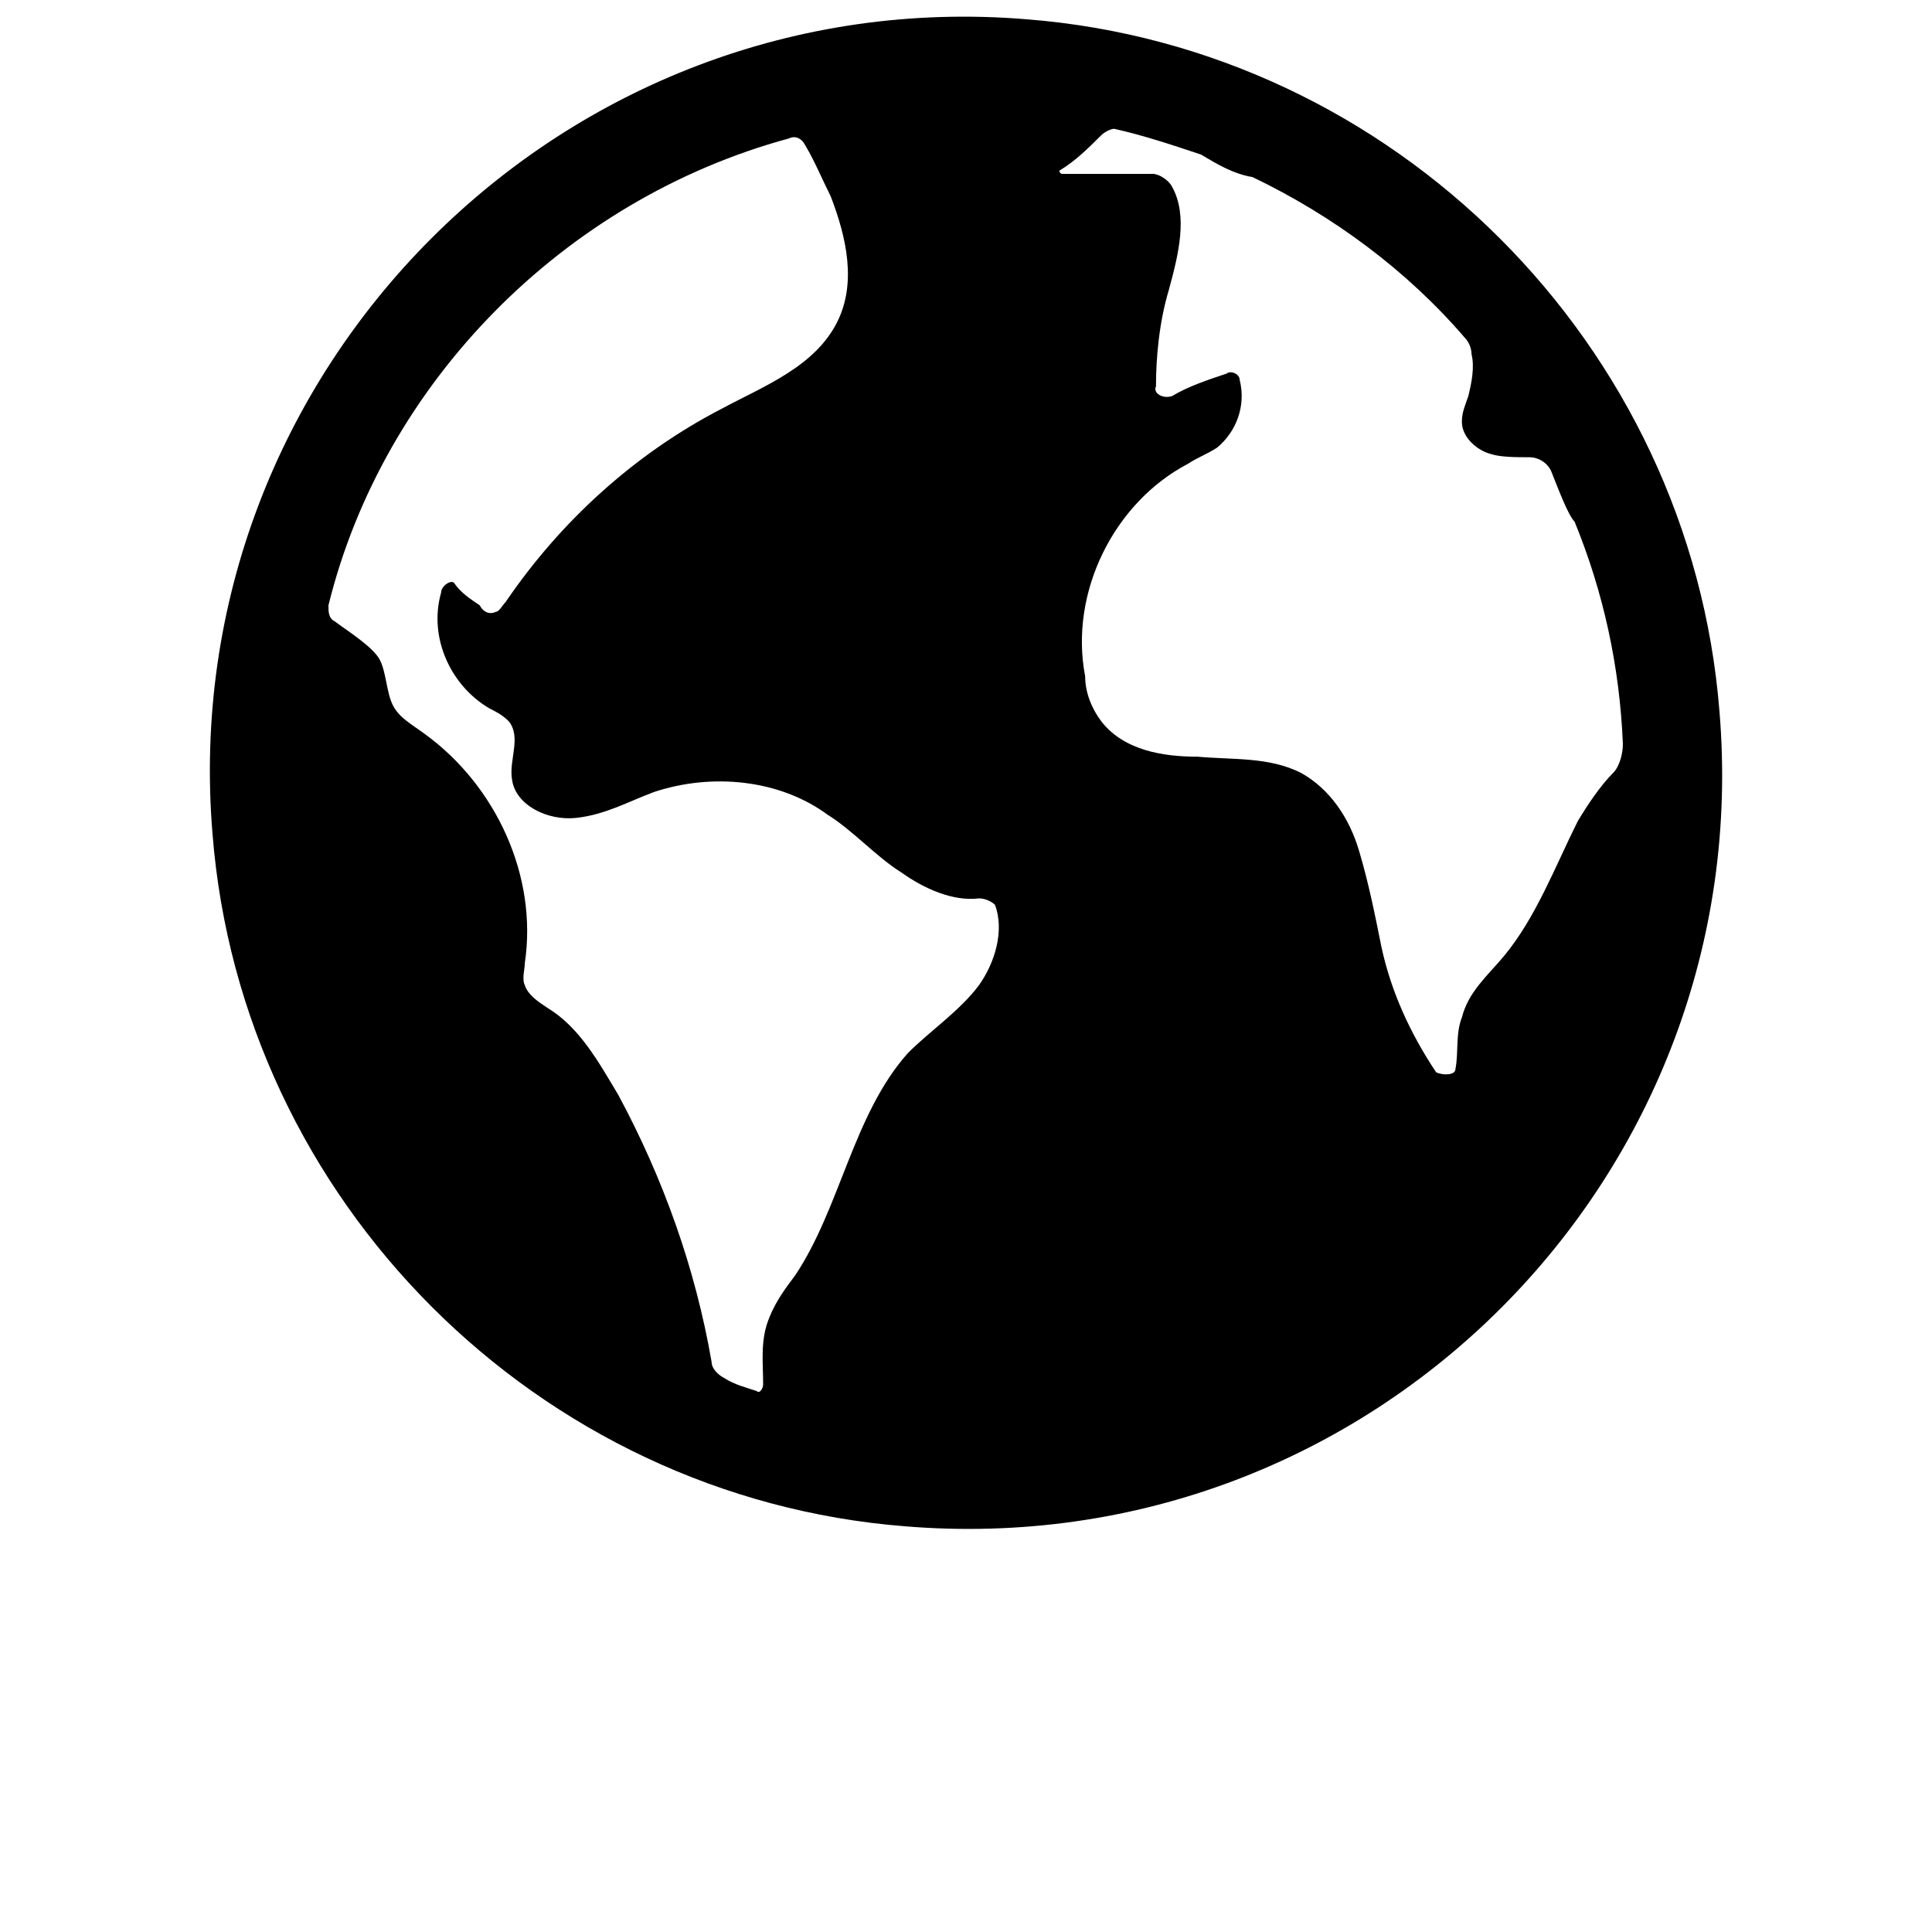
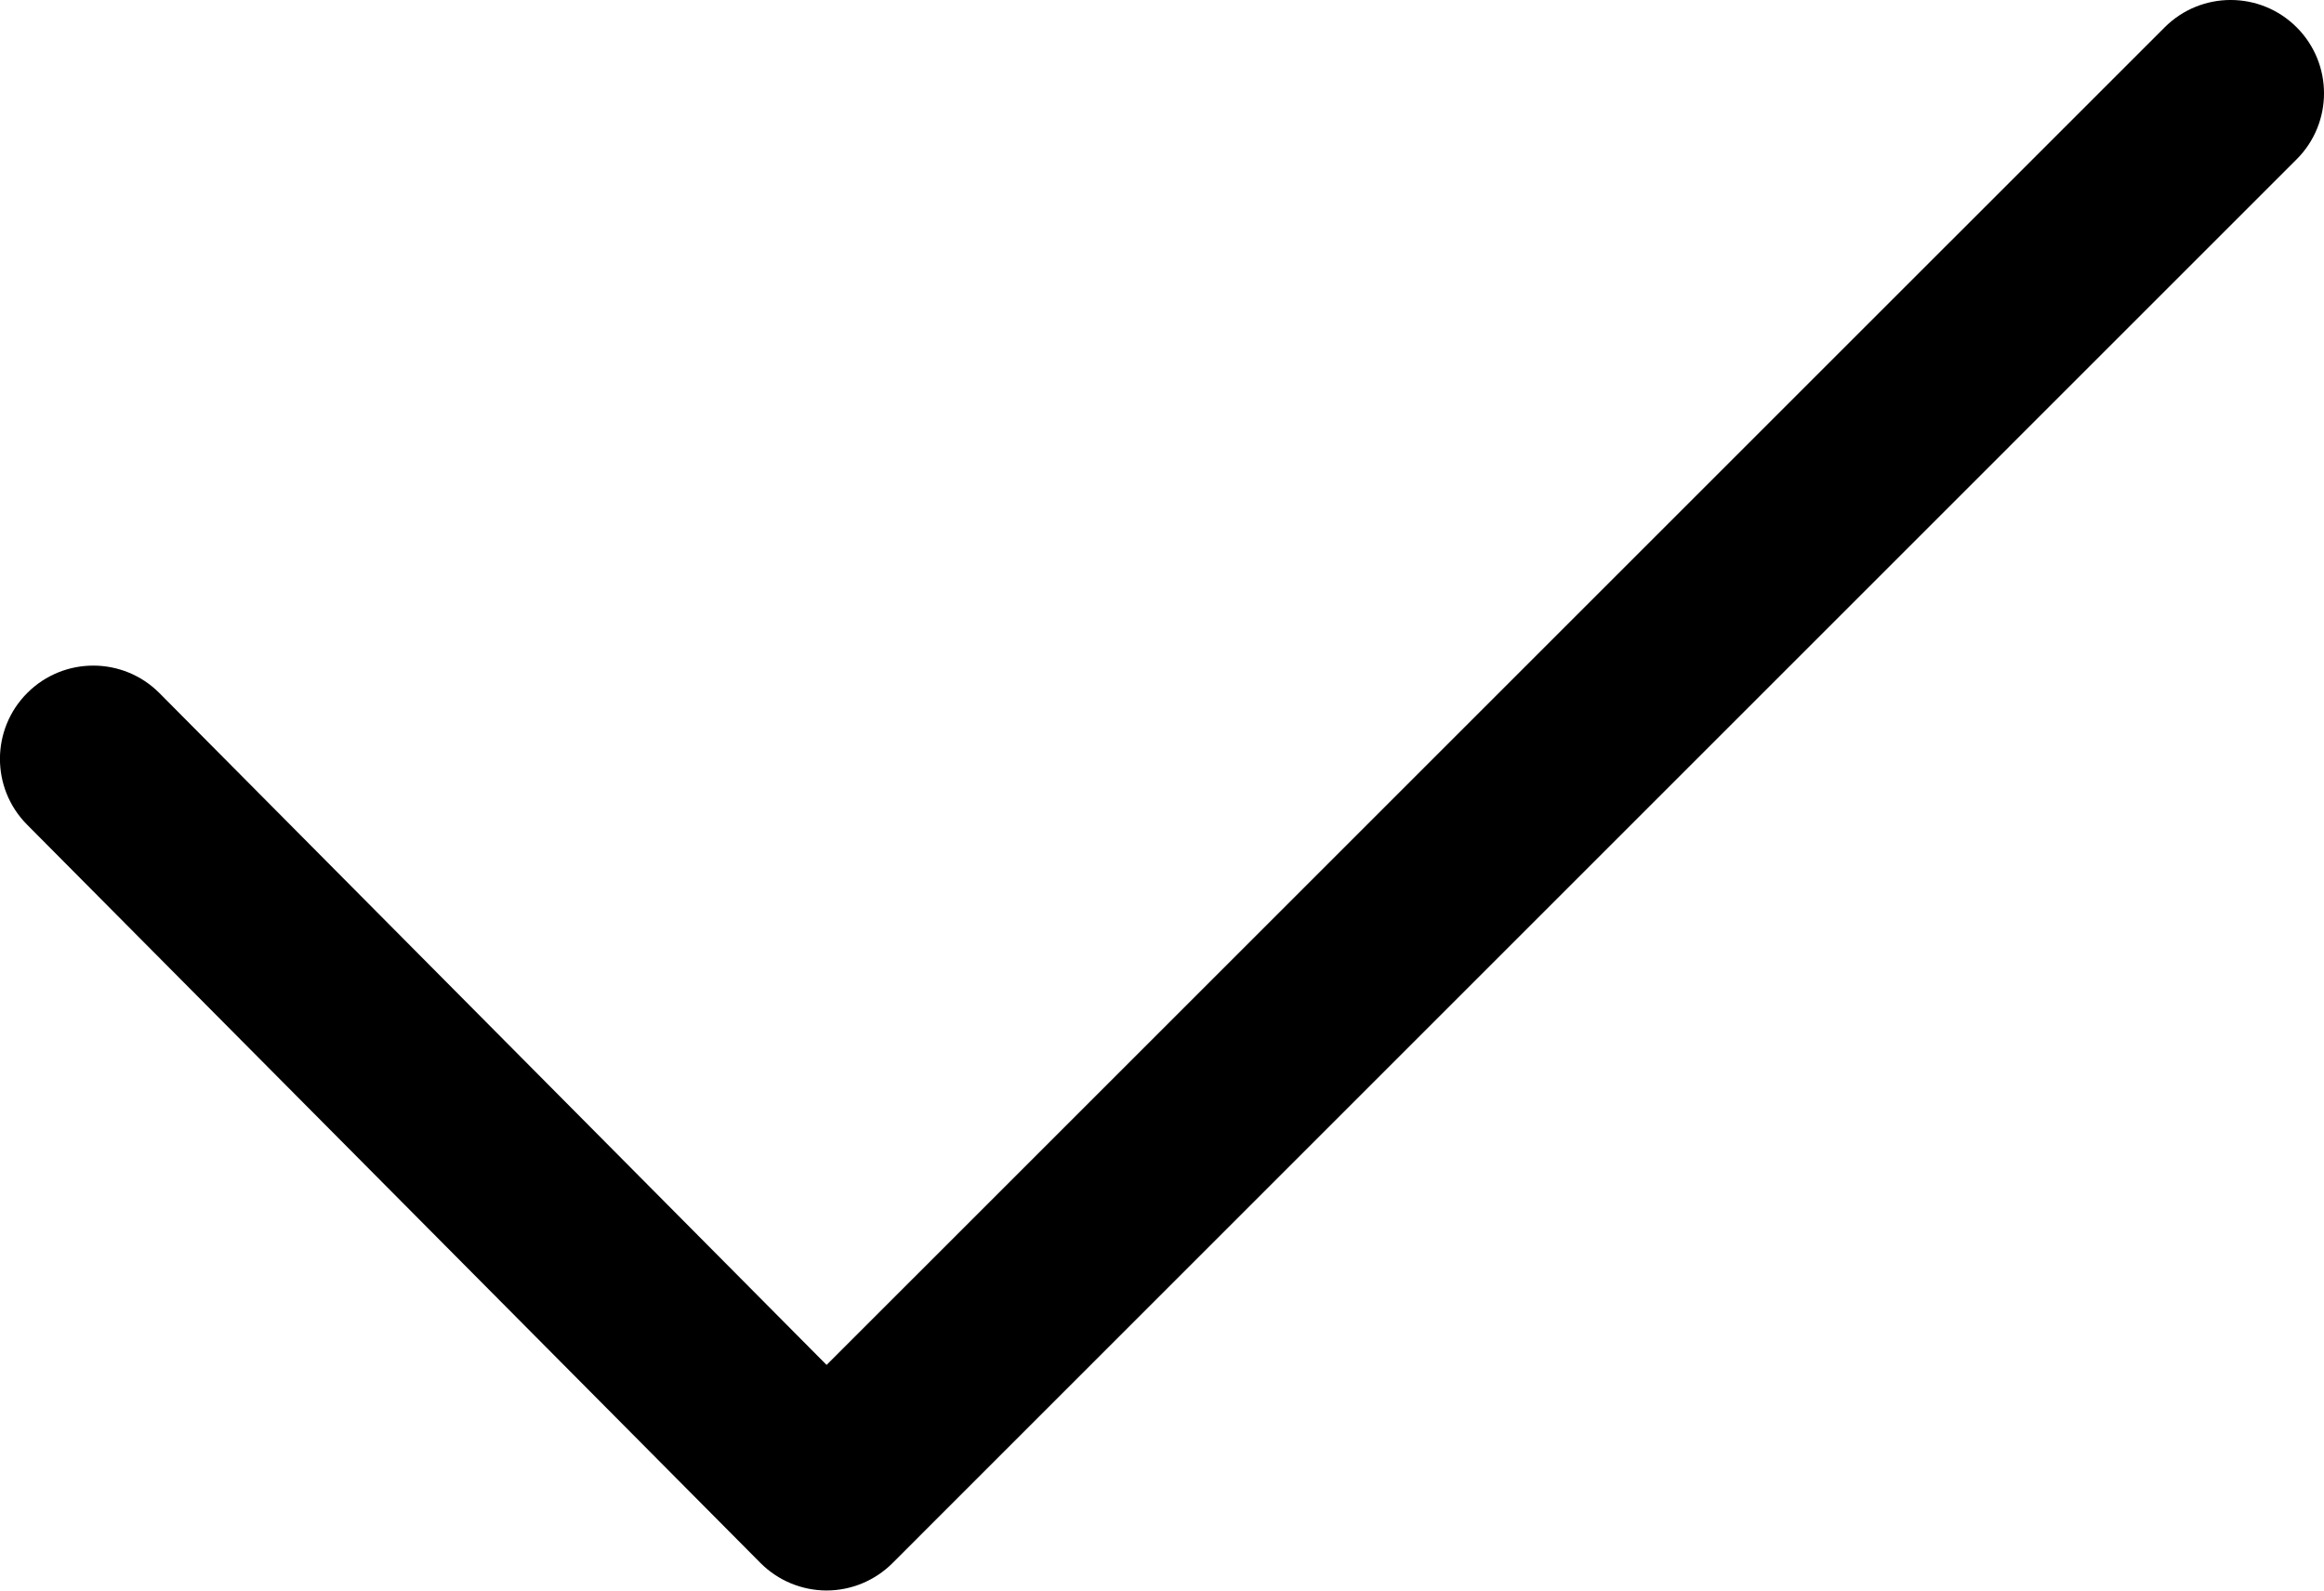
- <svg xmlns="http://www.w3.org/2000/svg" width="18" height="18" viewBox="0 0 48 60">
-   <path d="M25.9.6C11.5-.6-.6 11.5.6 25.9c.9 11.4 10.1 20.6 21.5 21.5 14.5 1.2 26.5-10.9 25.3-25.3C46.5 10.7 37.3 1.5 25.9.6zM28.6 4c.9.2 1.8.5 2.7.8.5.3 1 .6 1.6.7 2.5 1.2 4.8 2.9 6.6 5 .1.1.2.3.2.5.1.4 0 .9-.1 1.3-.1.3-.2.5-.2.8 0 .5.5.9.9 1 .3.1.8.1 1.2.1.3 0 .6.2.7.5.2.5.5 1.3.7 1.5.9 2.2 1.4 4.5 1.5 6.9 0 .3-.1.7-.3.9-.4.4-.8 1-1.1 1.5-.7 1.4-1.3 3-2.3 4.2-.5.6-1.1 1.1-1.3 1.9-.2.5-.1 1.1-.2 1.6 0 .2-.4.2-.6.1-.8-1.2-1.4-2.5-1.7-3.9-.2-1-.4-2-.7-3-.3-1-.9-1.9-1.8-2.4-1-.5-2.1-.4-3.2-.5-1.1 0-2.3-.2-3-1.1-.3-.4-.5-.9-.5-1.4-.5-2.6.9-5.4 3.2-6.6.3-.2.6-.3.9-.5.6-.5.9-1.3.7-2.1 0-.2-.3-.3-.4-.2-.6.2-1.2.4-1.7.7-.3.1-.6-.1-.5-.3 0-.9.1-2 .4-3 .3-1.1.6-2.3.1-3.2-.1-.2-.4-.4-.6-.4H27c-.1 0-.1-.1-.1-.1.5-.3.9-.7 1.3-1.1.1-.1.3-.2.4-.2zm-10.1.3c.2-.1.4 0 .5.2.3.5.5 1 .8 1.6.5 1.3.8 2.7.2 3.9-.7 1.4-2.3 2-3.6 2.7-2.7 1.4-5 3.5-6.7 6-.1.1-.2.3-.3.3-.2.1-.4 0-.5-.2-.3-.2-.6-.4-.8-.7-.1-.1-.4.1-.4.3-.4 1.4.3 2.9 1.5 3.6.2.1.4.2.6.4.4.5 0 1.2.1 1.8.1.8 1.1 1.3 2 1.2s1.6-.5 2.4-.8c1.8-.6 3.9-.4 5.4.7.8.5 1.5 1.3 2.3 1.8.7.5 1.6.9 2.4.8.2 0 .4.1.5.2.3.8 0 1.8-.5 2.5-.6.8-1.5 1.4-2.2 2.1-1.7 1.9-2.1 4.8-3.5 6.9-.3.4-.6.8-.8 1.3-.3.7-.2 1.4-.2 2.1 0 .1-.1.3-.2.2-.3-.1-.7-.2-1-.4-.2-.1-.4-.3-.4-.5-.5-2.9-1.5-5.7-2.9-8.3-.6-1-1.2-2.1-2.2-2.7-.3-.2-.6-.4-.7-.7-.1-.2 0-.5 0-.7.4-2.7-.9-5.5-3.1-7.1-.4-.3-.8-.5-1-.9-.2-.4-.2-1-.4-1.4-.2-.4-1-.9-1.4-1.2-.2-.1-.2-.3-.2-.5 1.7-6.9 7.3-12.6 14.3-14.5z" />
+ <svg xmlns="http://www.w3.org/2000/svg" width="29.51" height="20.202" viewBox="0 0 29.51 20.202">
+   <path d="M10.494 20.202a1.188 1.188 0 0 1-.838-.35L.344 10.475a1.185 1.185 0 1 1 1.681-1.671l8.471 8.533L27.487.347a1.185 1.185 0 0 1 1.676 1.676L11.332 19.855a1.186 1.186 0 0 1-.838.347z" />
</svg>
